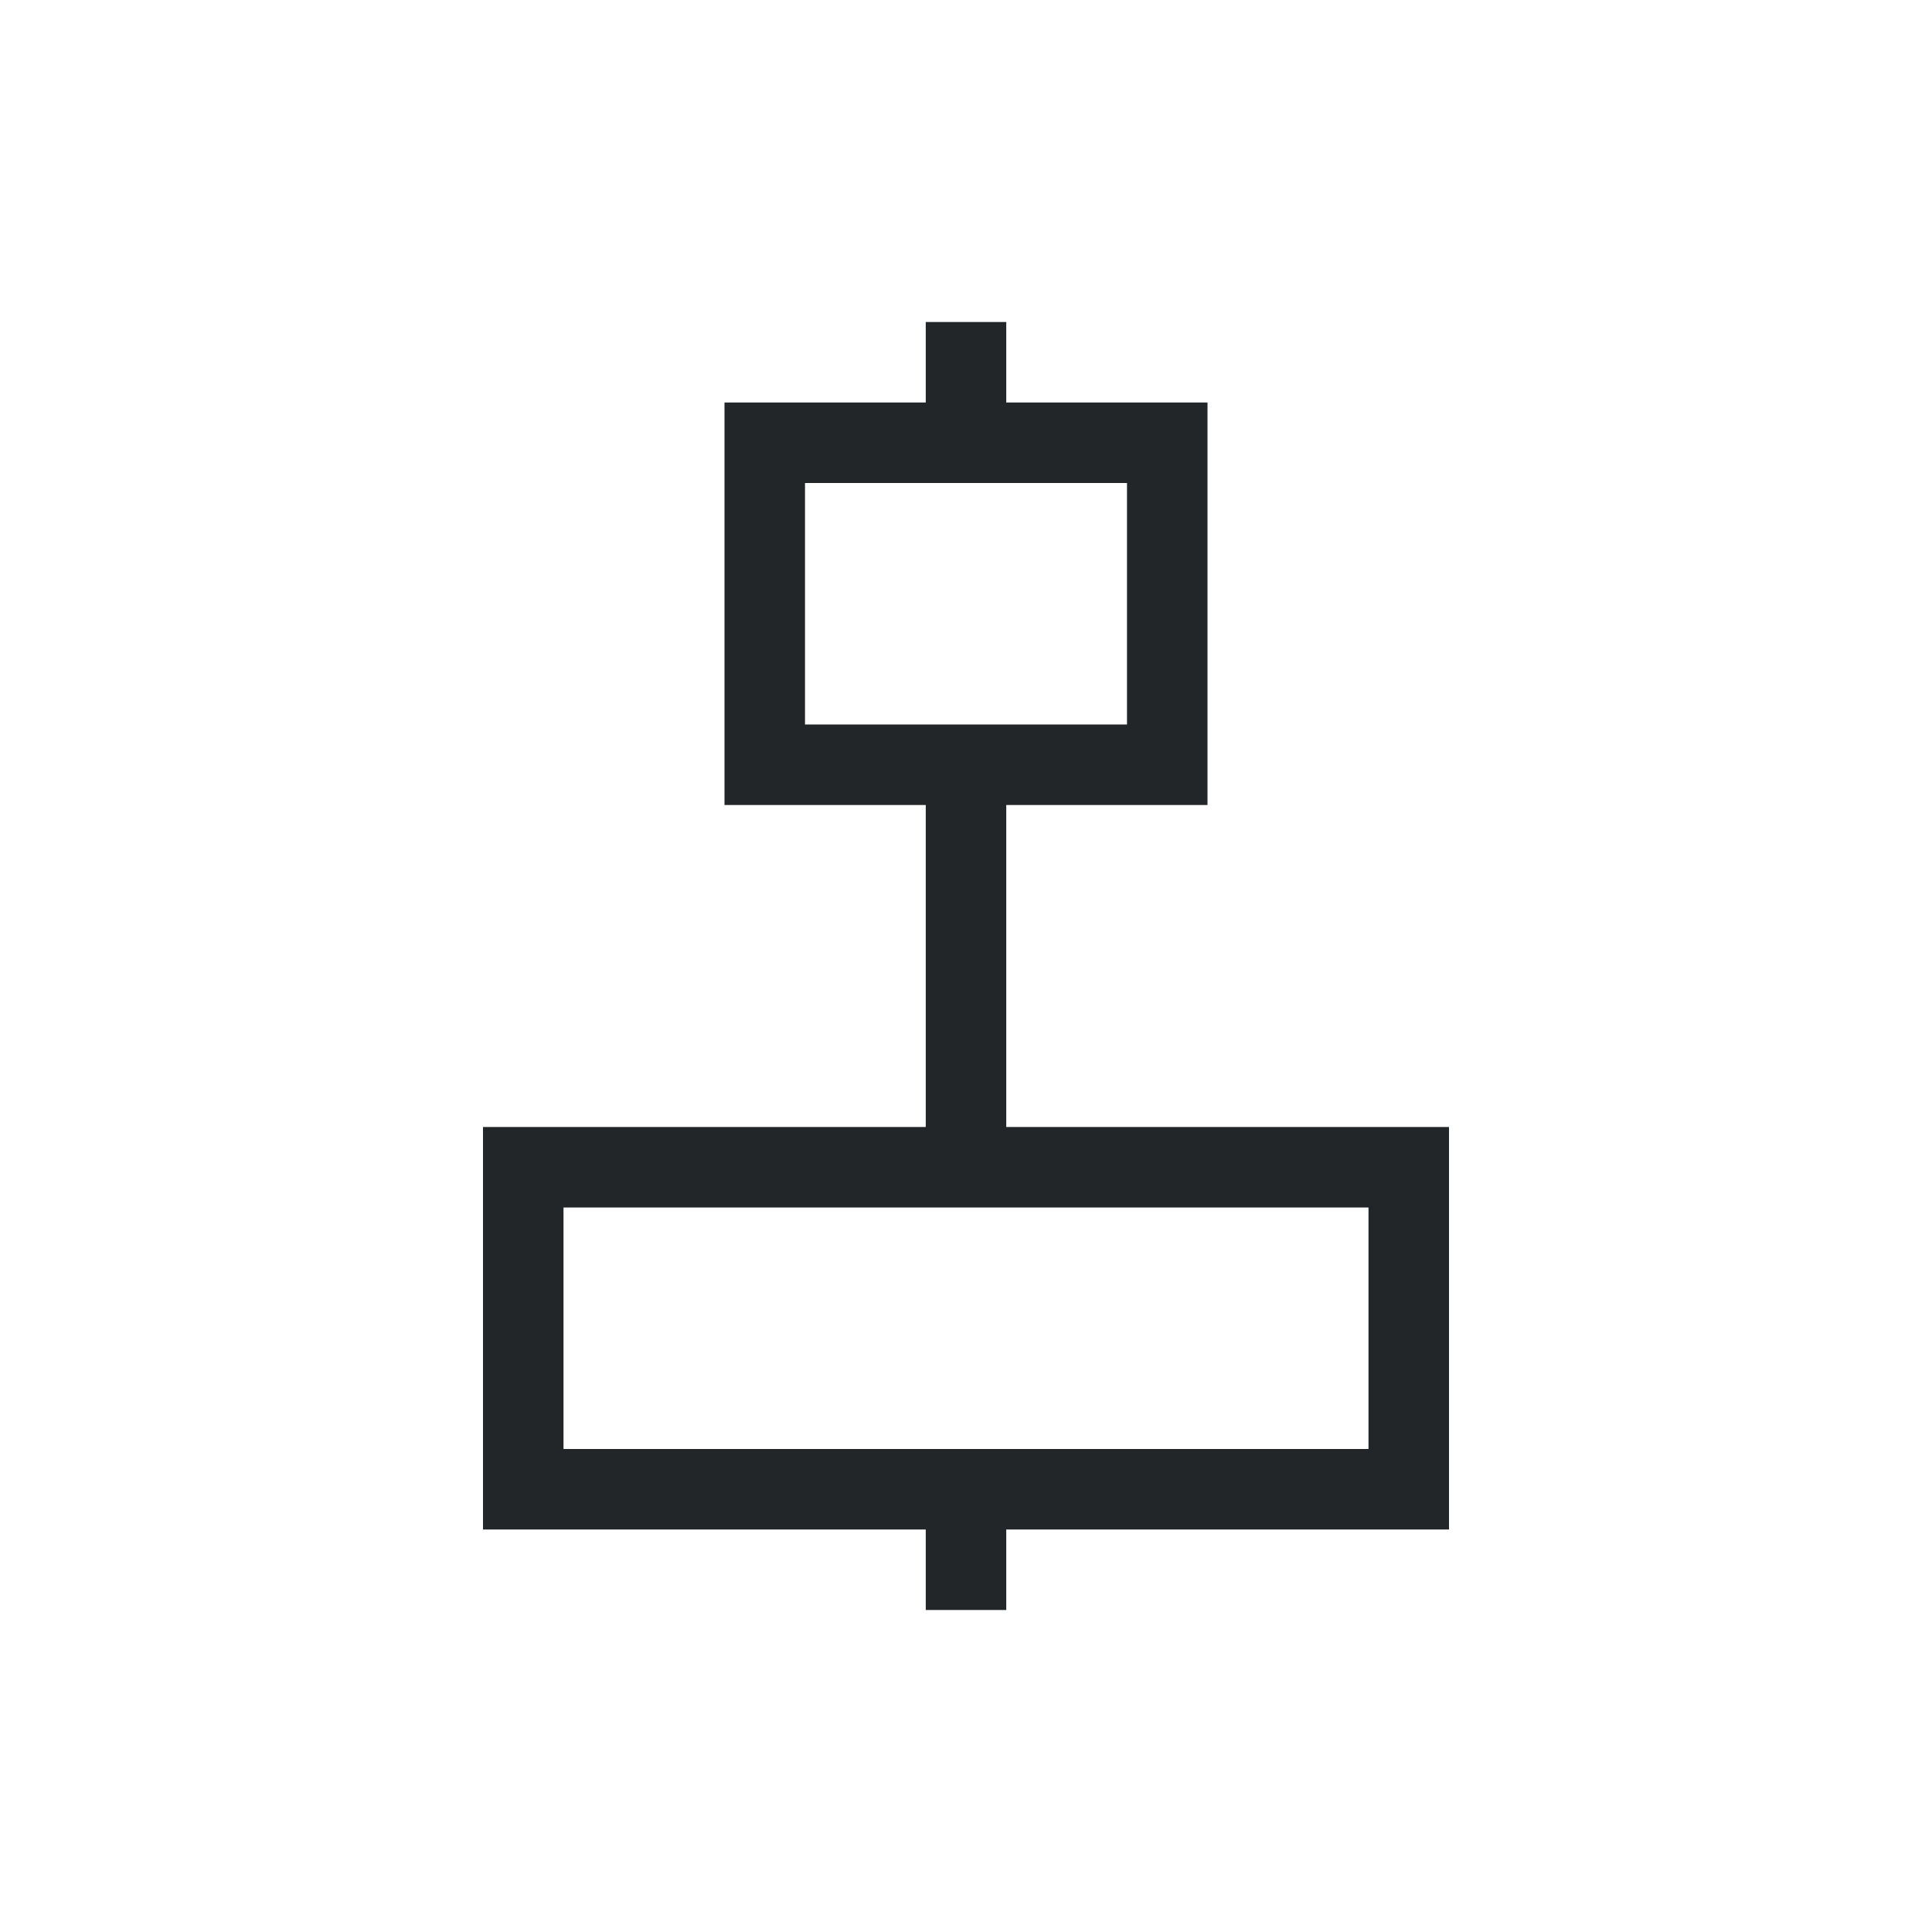
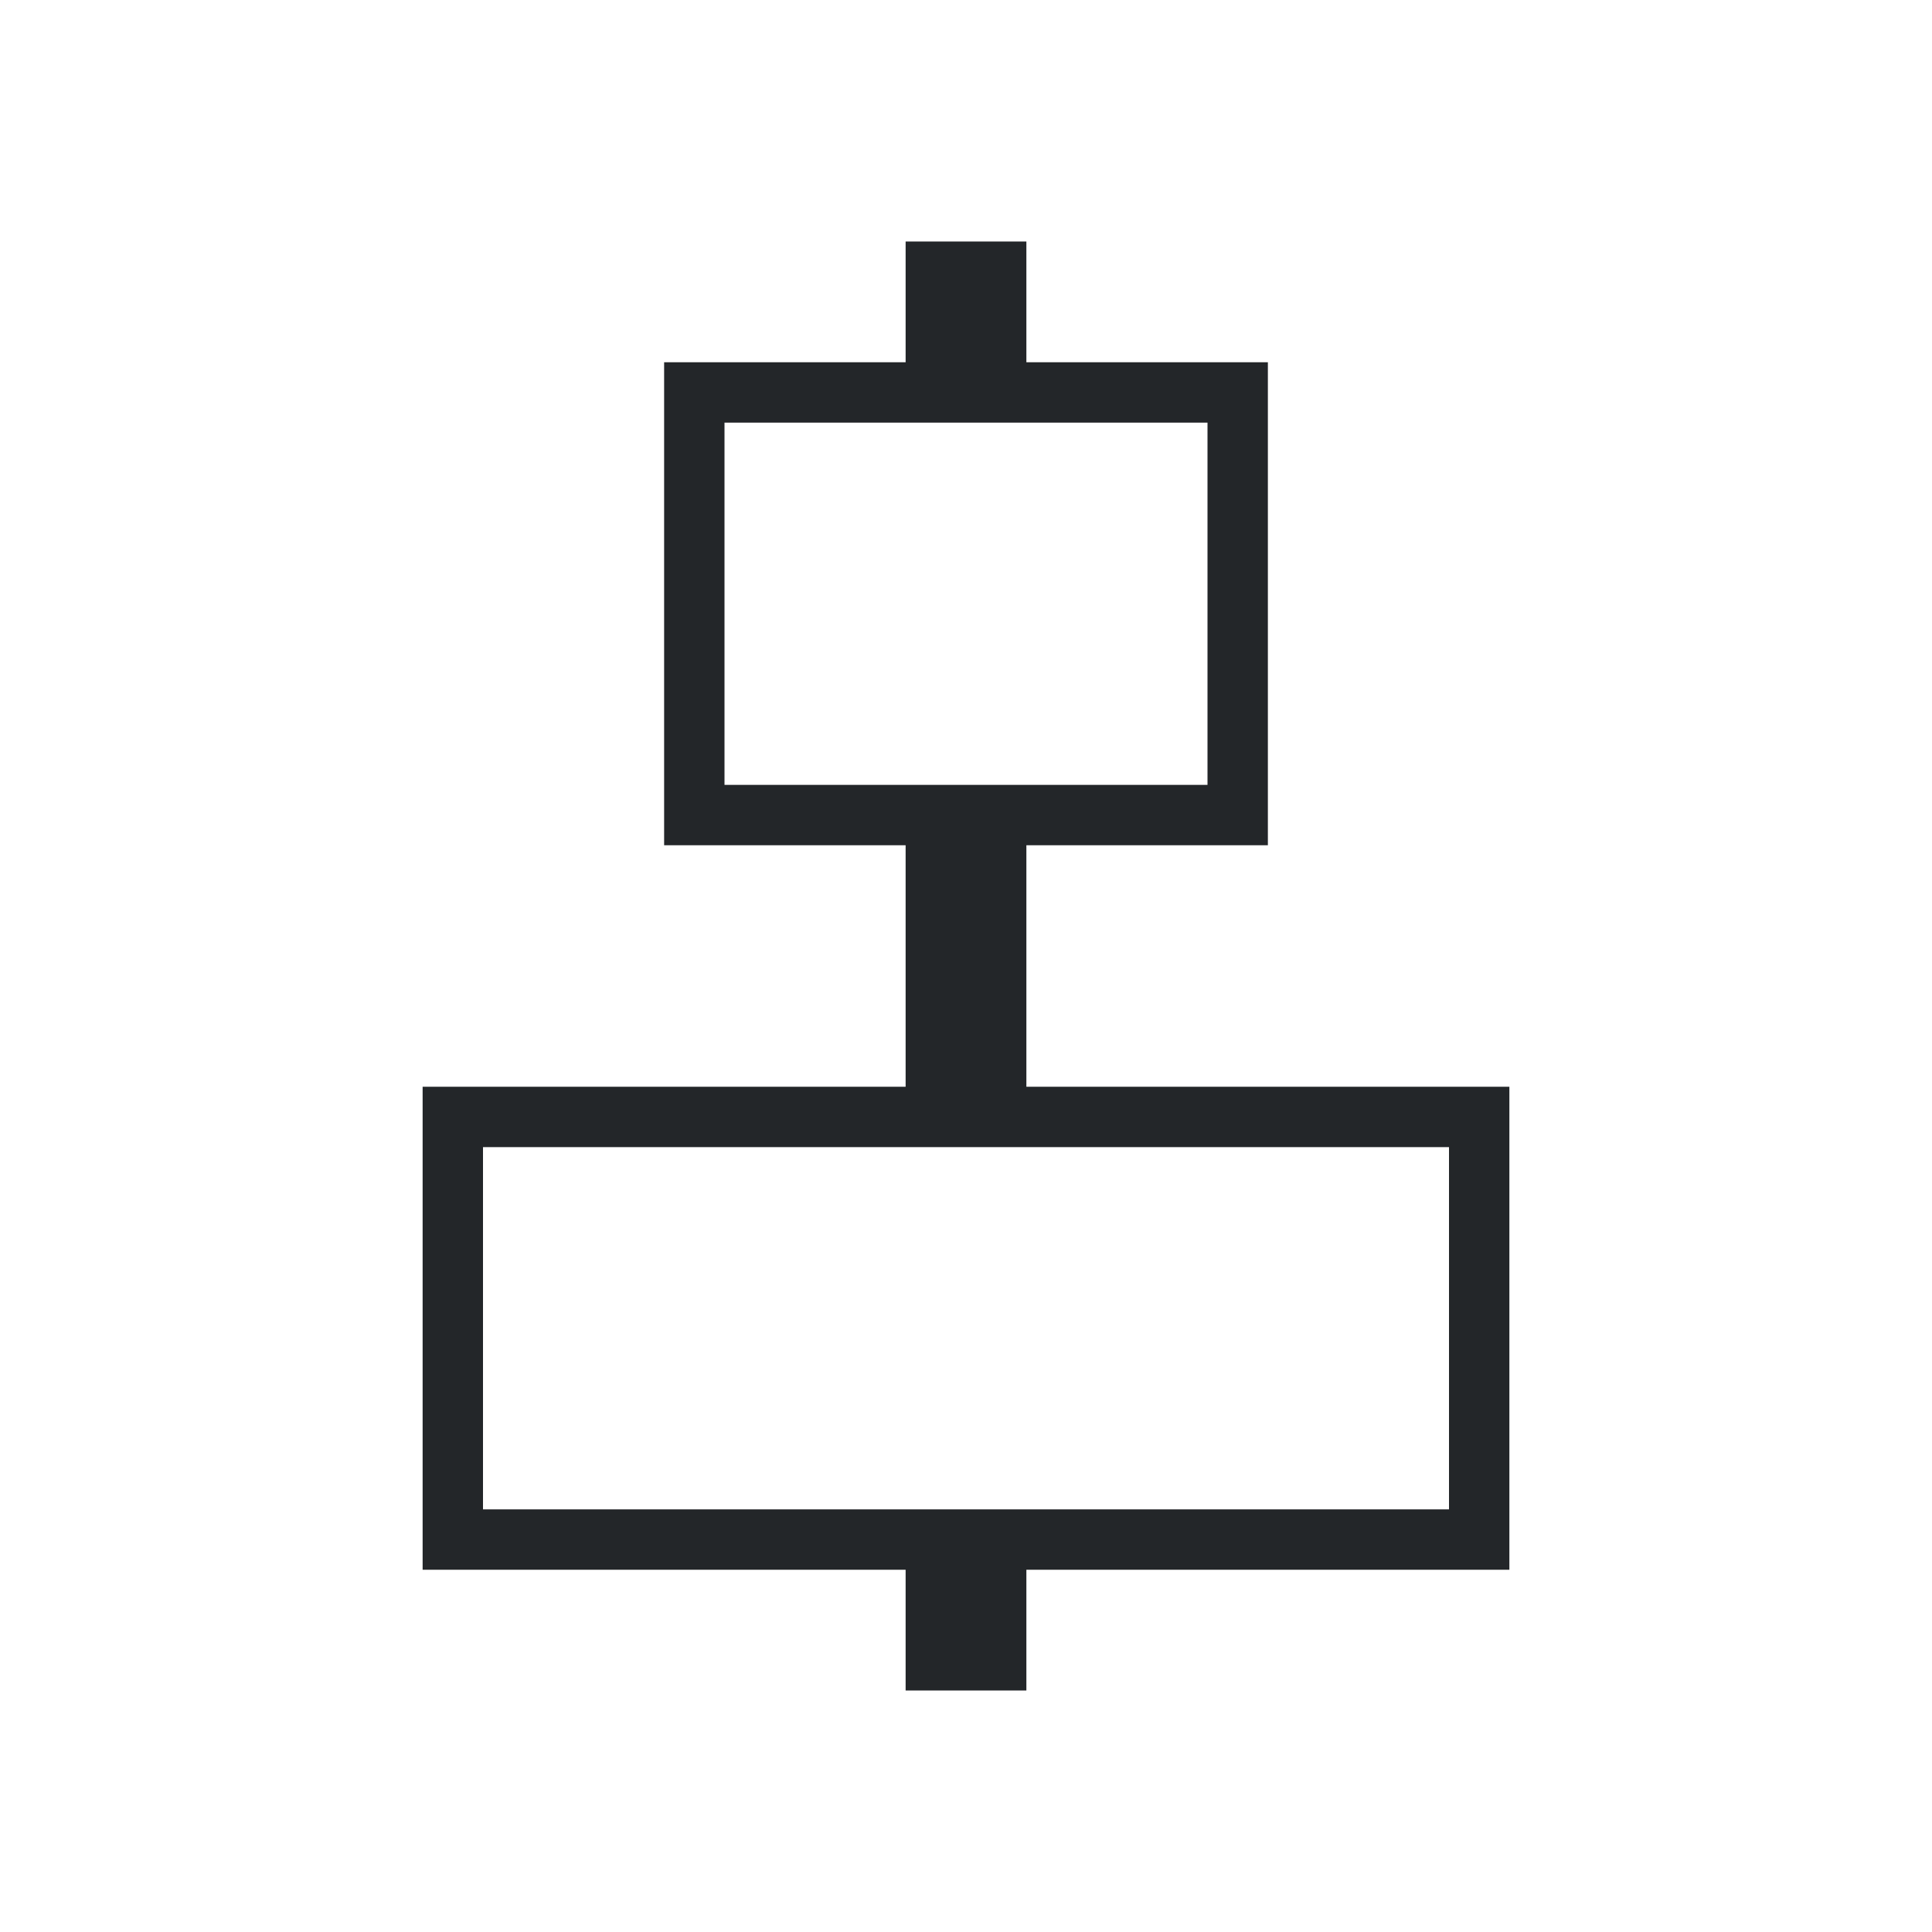
- <svg xmlns="http://www.w3.org/2000/svg" viewBox="0 0 24 24">
+ <svg xmlns="http://www.w3.org/2000/svg" viewBox="0 0 32 32">
  <defs id="defs3051">
    <style type="text/css" id="current-color-scheme">
      .ColorScheme-Text {
        color:#232629;
      }
      </style>
  </defs>
-   <path style="fill:currentColor;fill-opacity:1;stroke:none" d="M 11.5 4 L 11.5 5 L 9 5 L 9 6 L 9 9 L 9 10 L 11.5 10 L 11.5 14 L 6 14 L 6 15 L 6 19 L 7 19 L 11.5 19 L 11.5 20 L 12.5 20 L 12.5 19 L 18 19 L 18 18 L 18 15 L 18 14 L 12.5 14 L 12.5 10 L 14 10 L 15 10 L 15 9 L 15 6 L 15 5 L 14 5 L 12.5 5 L 12.5 4 L 11.5 4 z M 10 6 L 14 6 L 14 9 L 10 9 L 10 6 z M 7 15 L 17 15 L 17 18 L 7 18 L 7 15 z " class="ColorScheme-Text" />
+   <path style="fill:currentColor;fill-opacity:1;stroke:none" d="m15 4v2h-4v8h4v4h-8v8h8v2h2v-2h8v-8h-8v-4h4v-8h-4v-2zm-3 3h8v6h-8zm-4 12h16v6h-16z" class="ColorScheme-Text" />
</svg>
